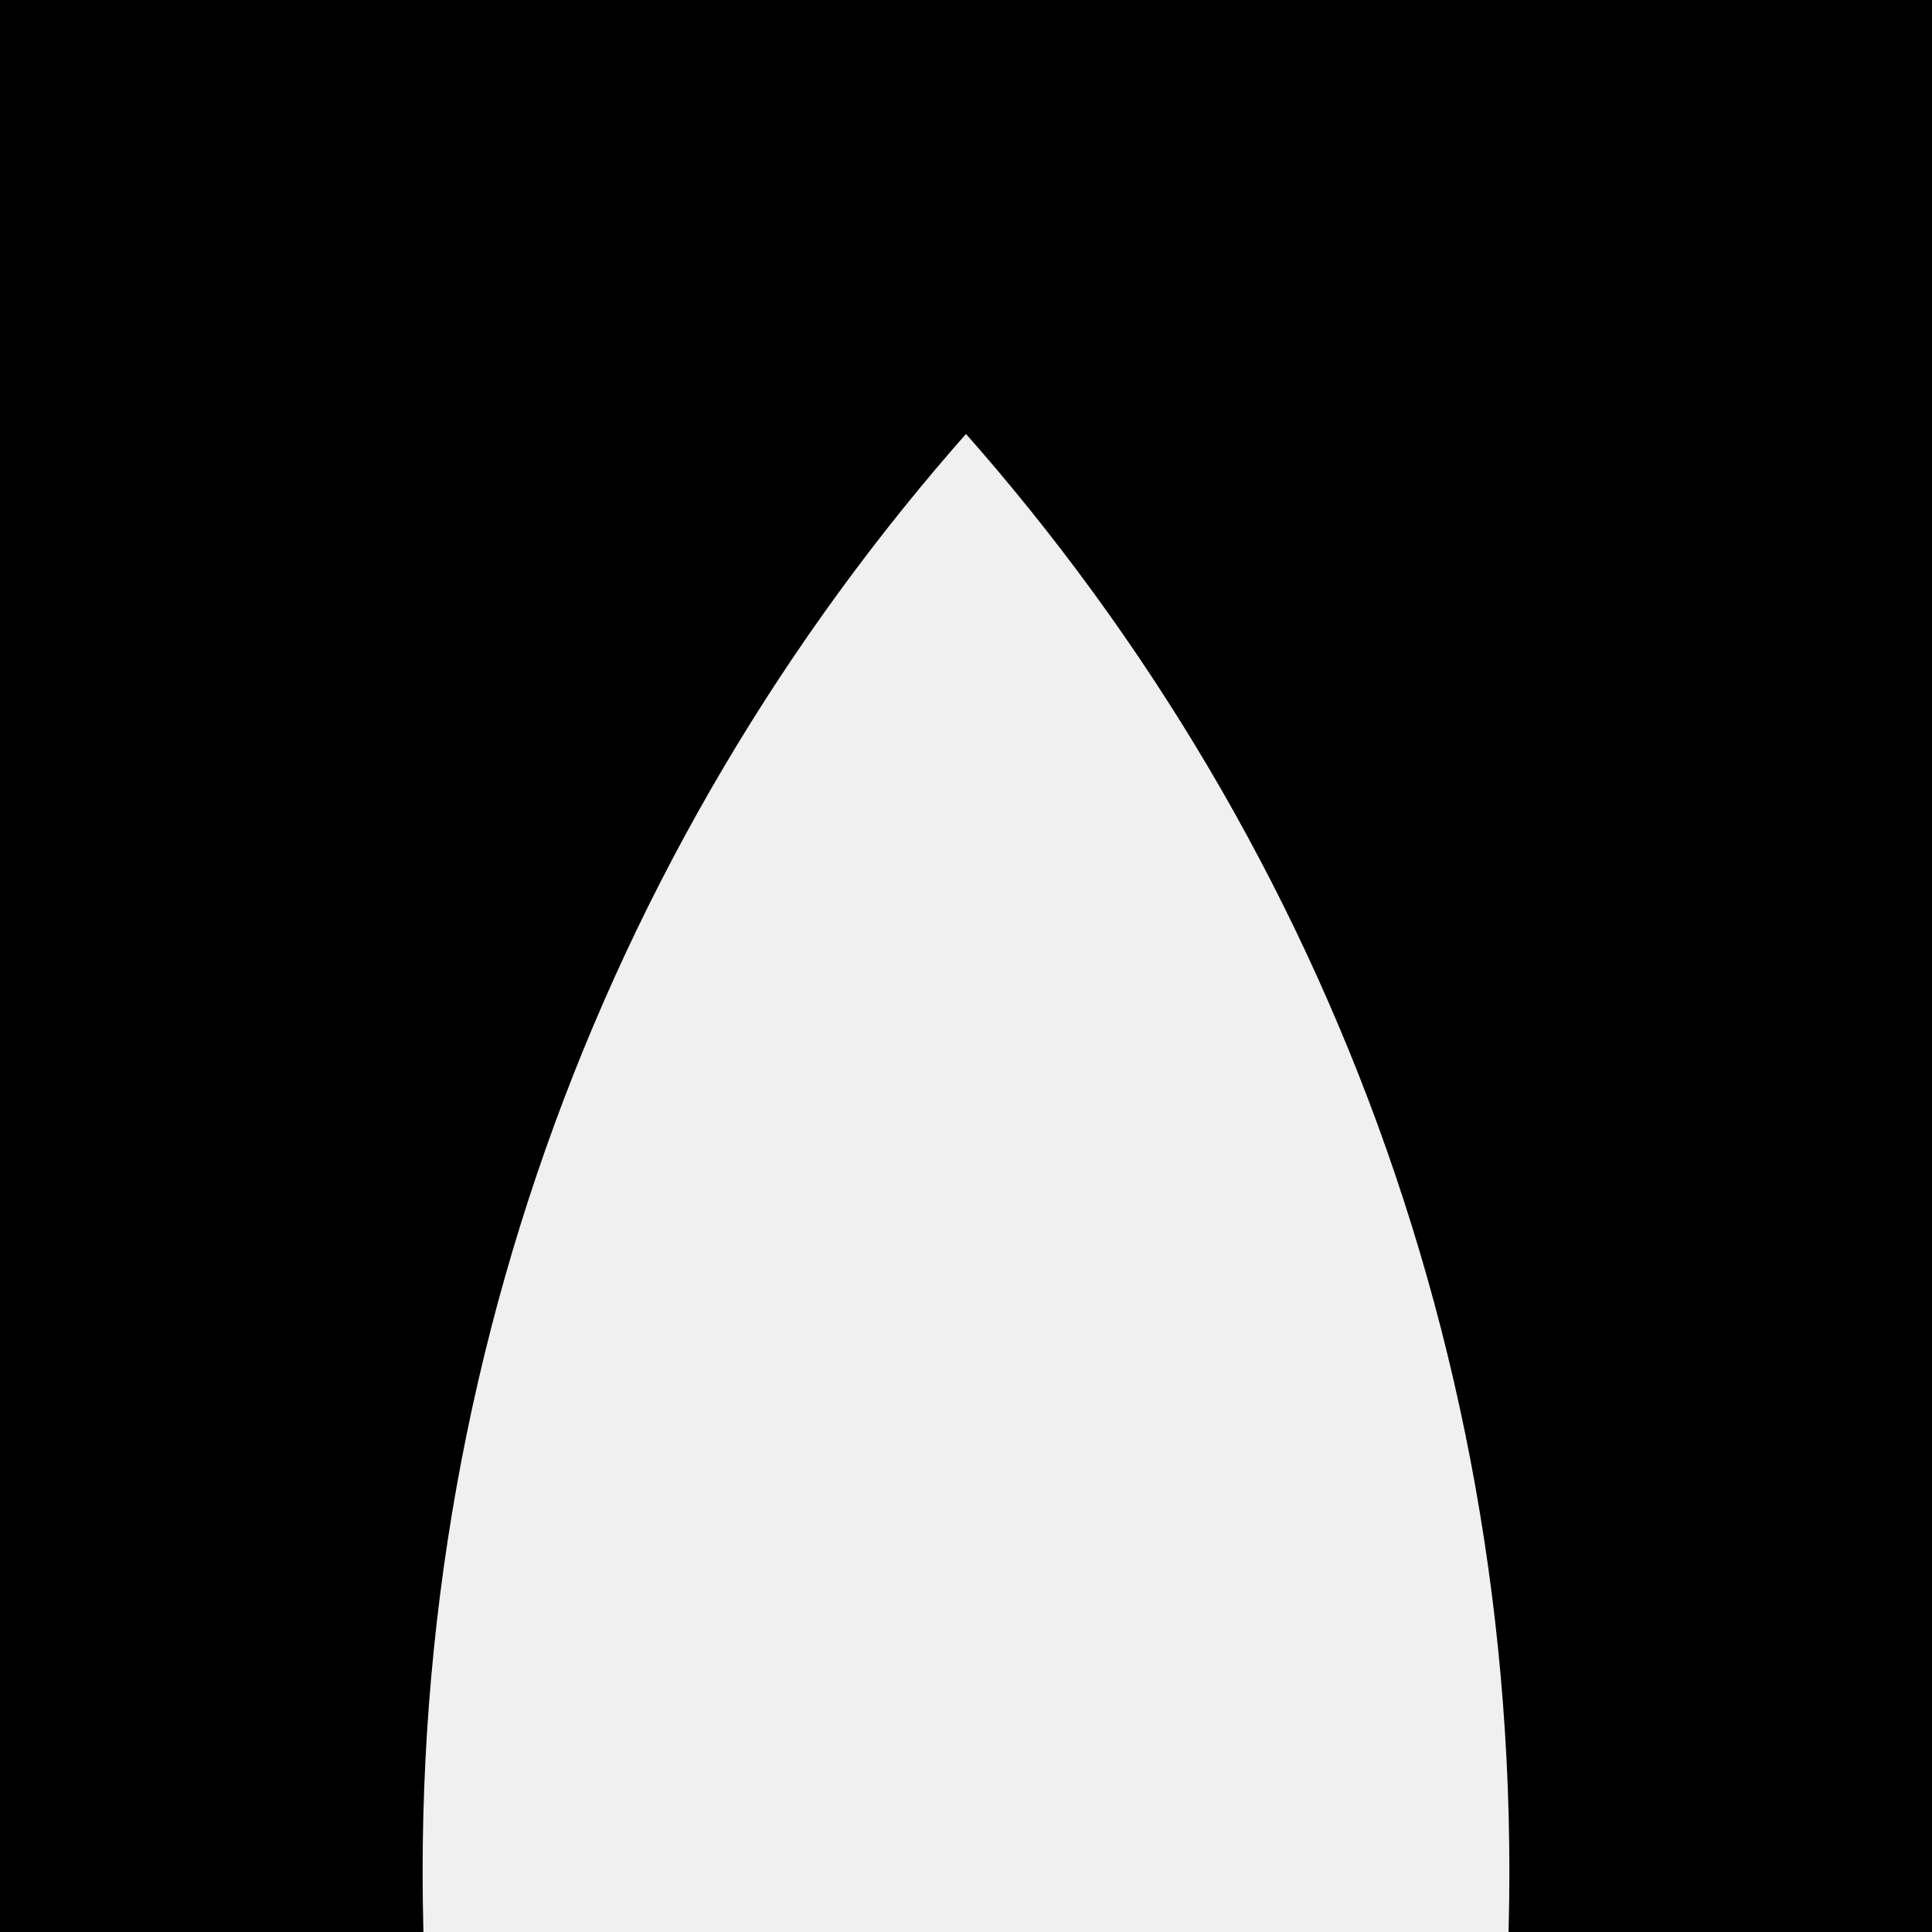
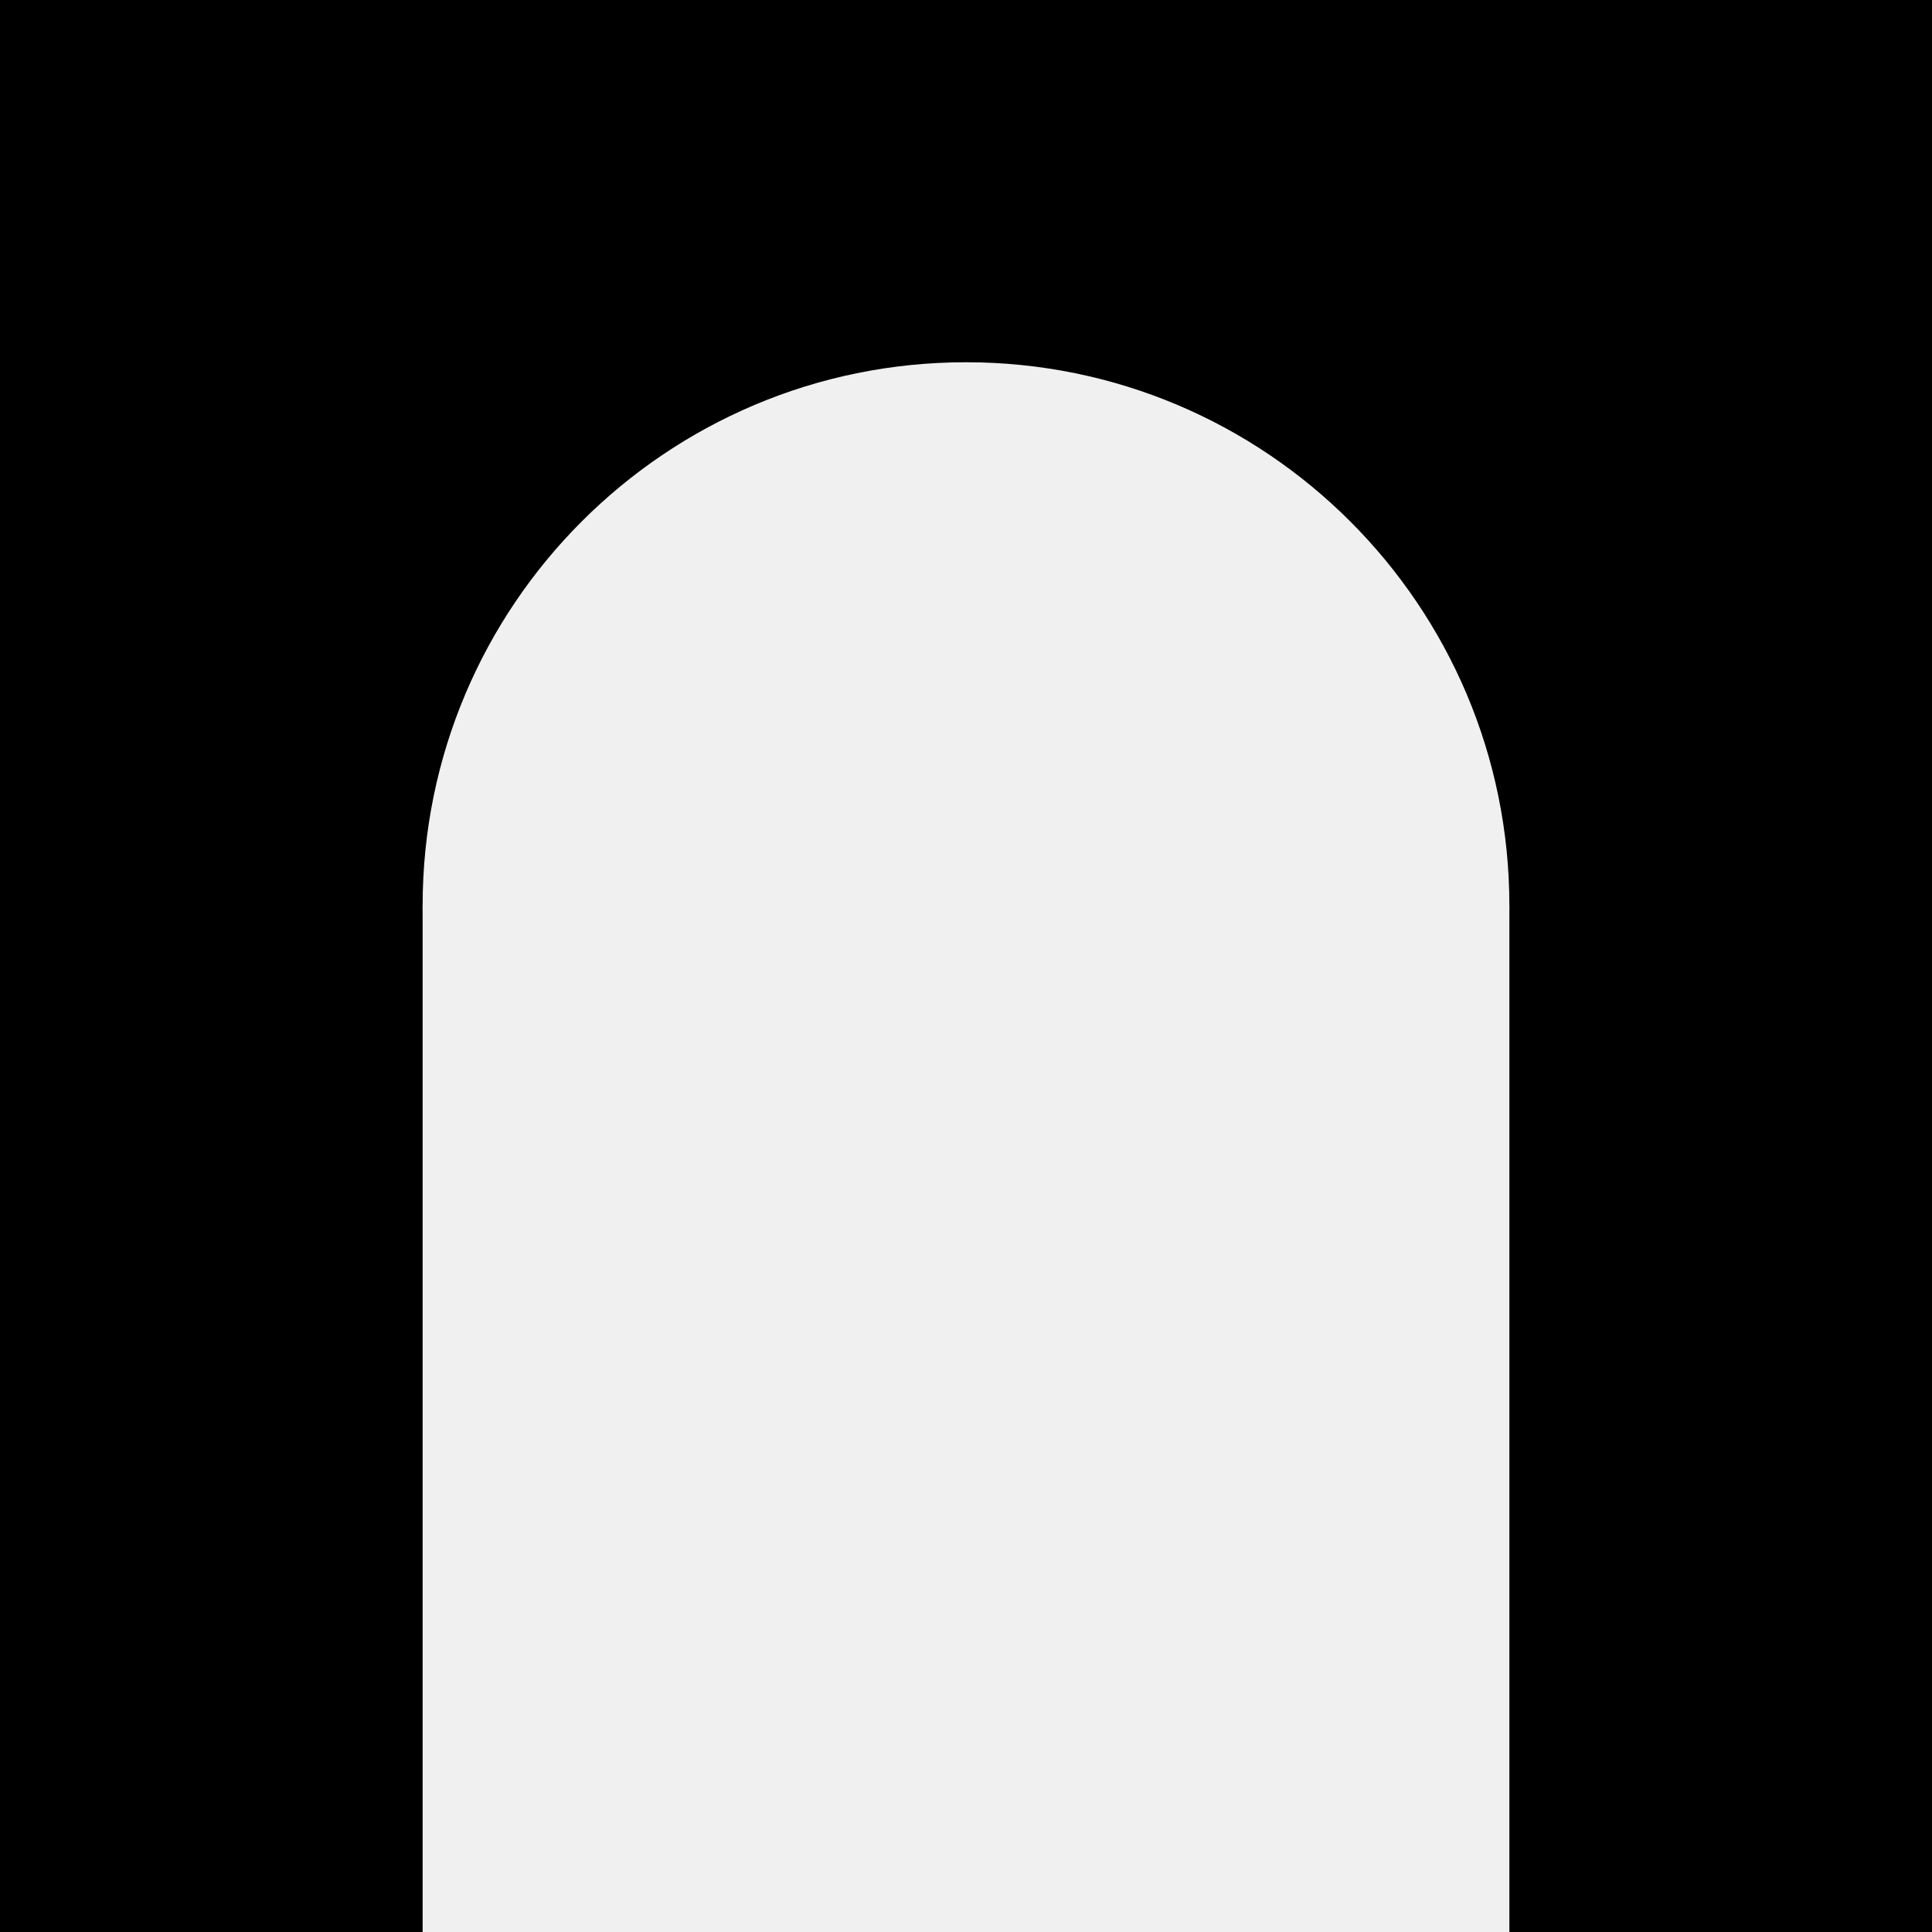
<svg xmlns="http://www.w3.org/2000/svg" version="2.0" width="64" height="64">
  <defs>
-     <mask id="left">
+     <mask id="arch">
      <rect x="0" y="0" width="64" height="64" fill="white" />
-       <ellipse cx="86" cy="62" rx="72" ry="72" fill="black" />
-     </mask>
-     <mask id="right">
-       <rect x="0" y="0" width="64" height="64" fill="white" />
-       <ellipse cx="-22" cy="62" rx="72" ry="72" fill="black" />
+       <ellipse cx="32" cy="30" rx="18" ry="18" fill="black" />
+       <rect x="14" y="30" width="36" height="36" fill="black" />
    </mask>
  </defs>
-   <g transform="translate(0, 0)">
-     <polygon points="0 0,32 0,32 64,0 64" mask="url(#left)" />
-     <polygon points="64 0,32 0,32 64,64 64" mask="url(#right)" />
+   <g transform="translate(0, 0)" mask="url(#arch)">
+     <polygon points="0 0,64 0,64 64,0 64" />
  </g>
</svg>
